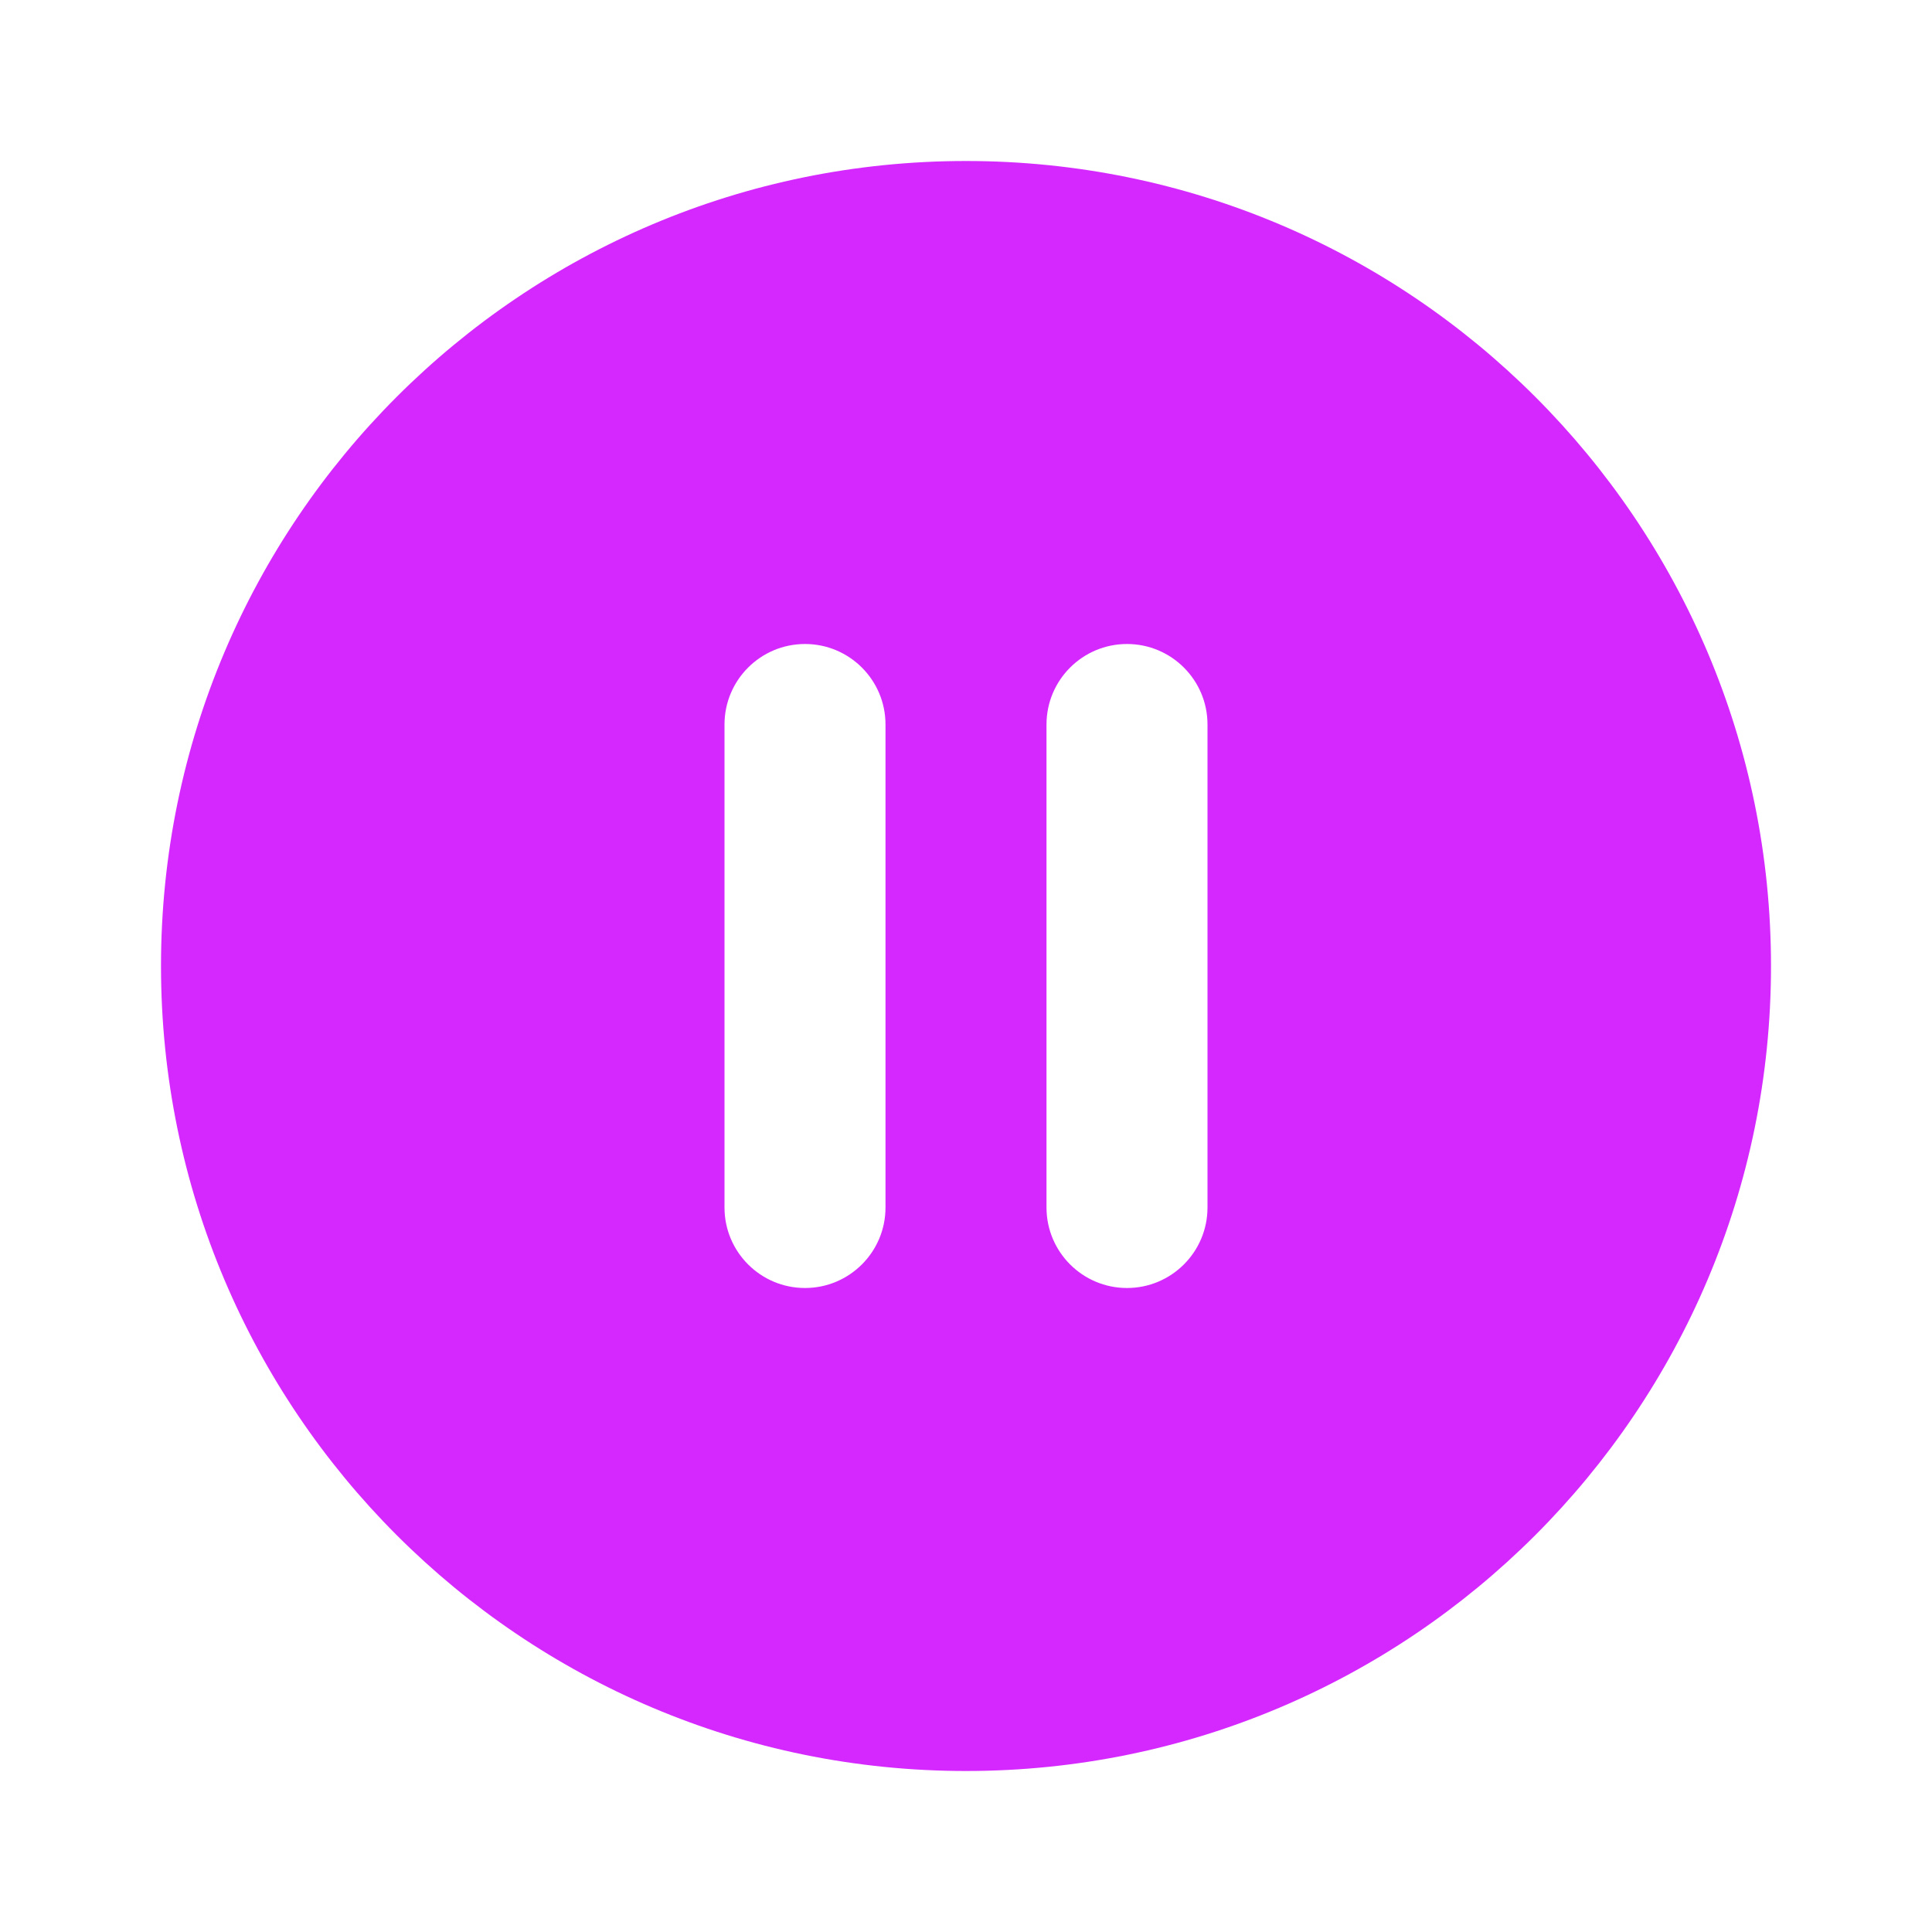
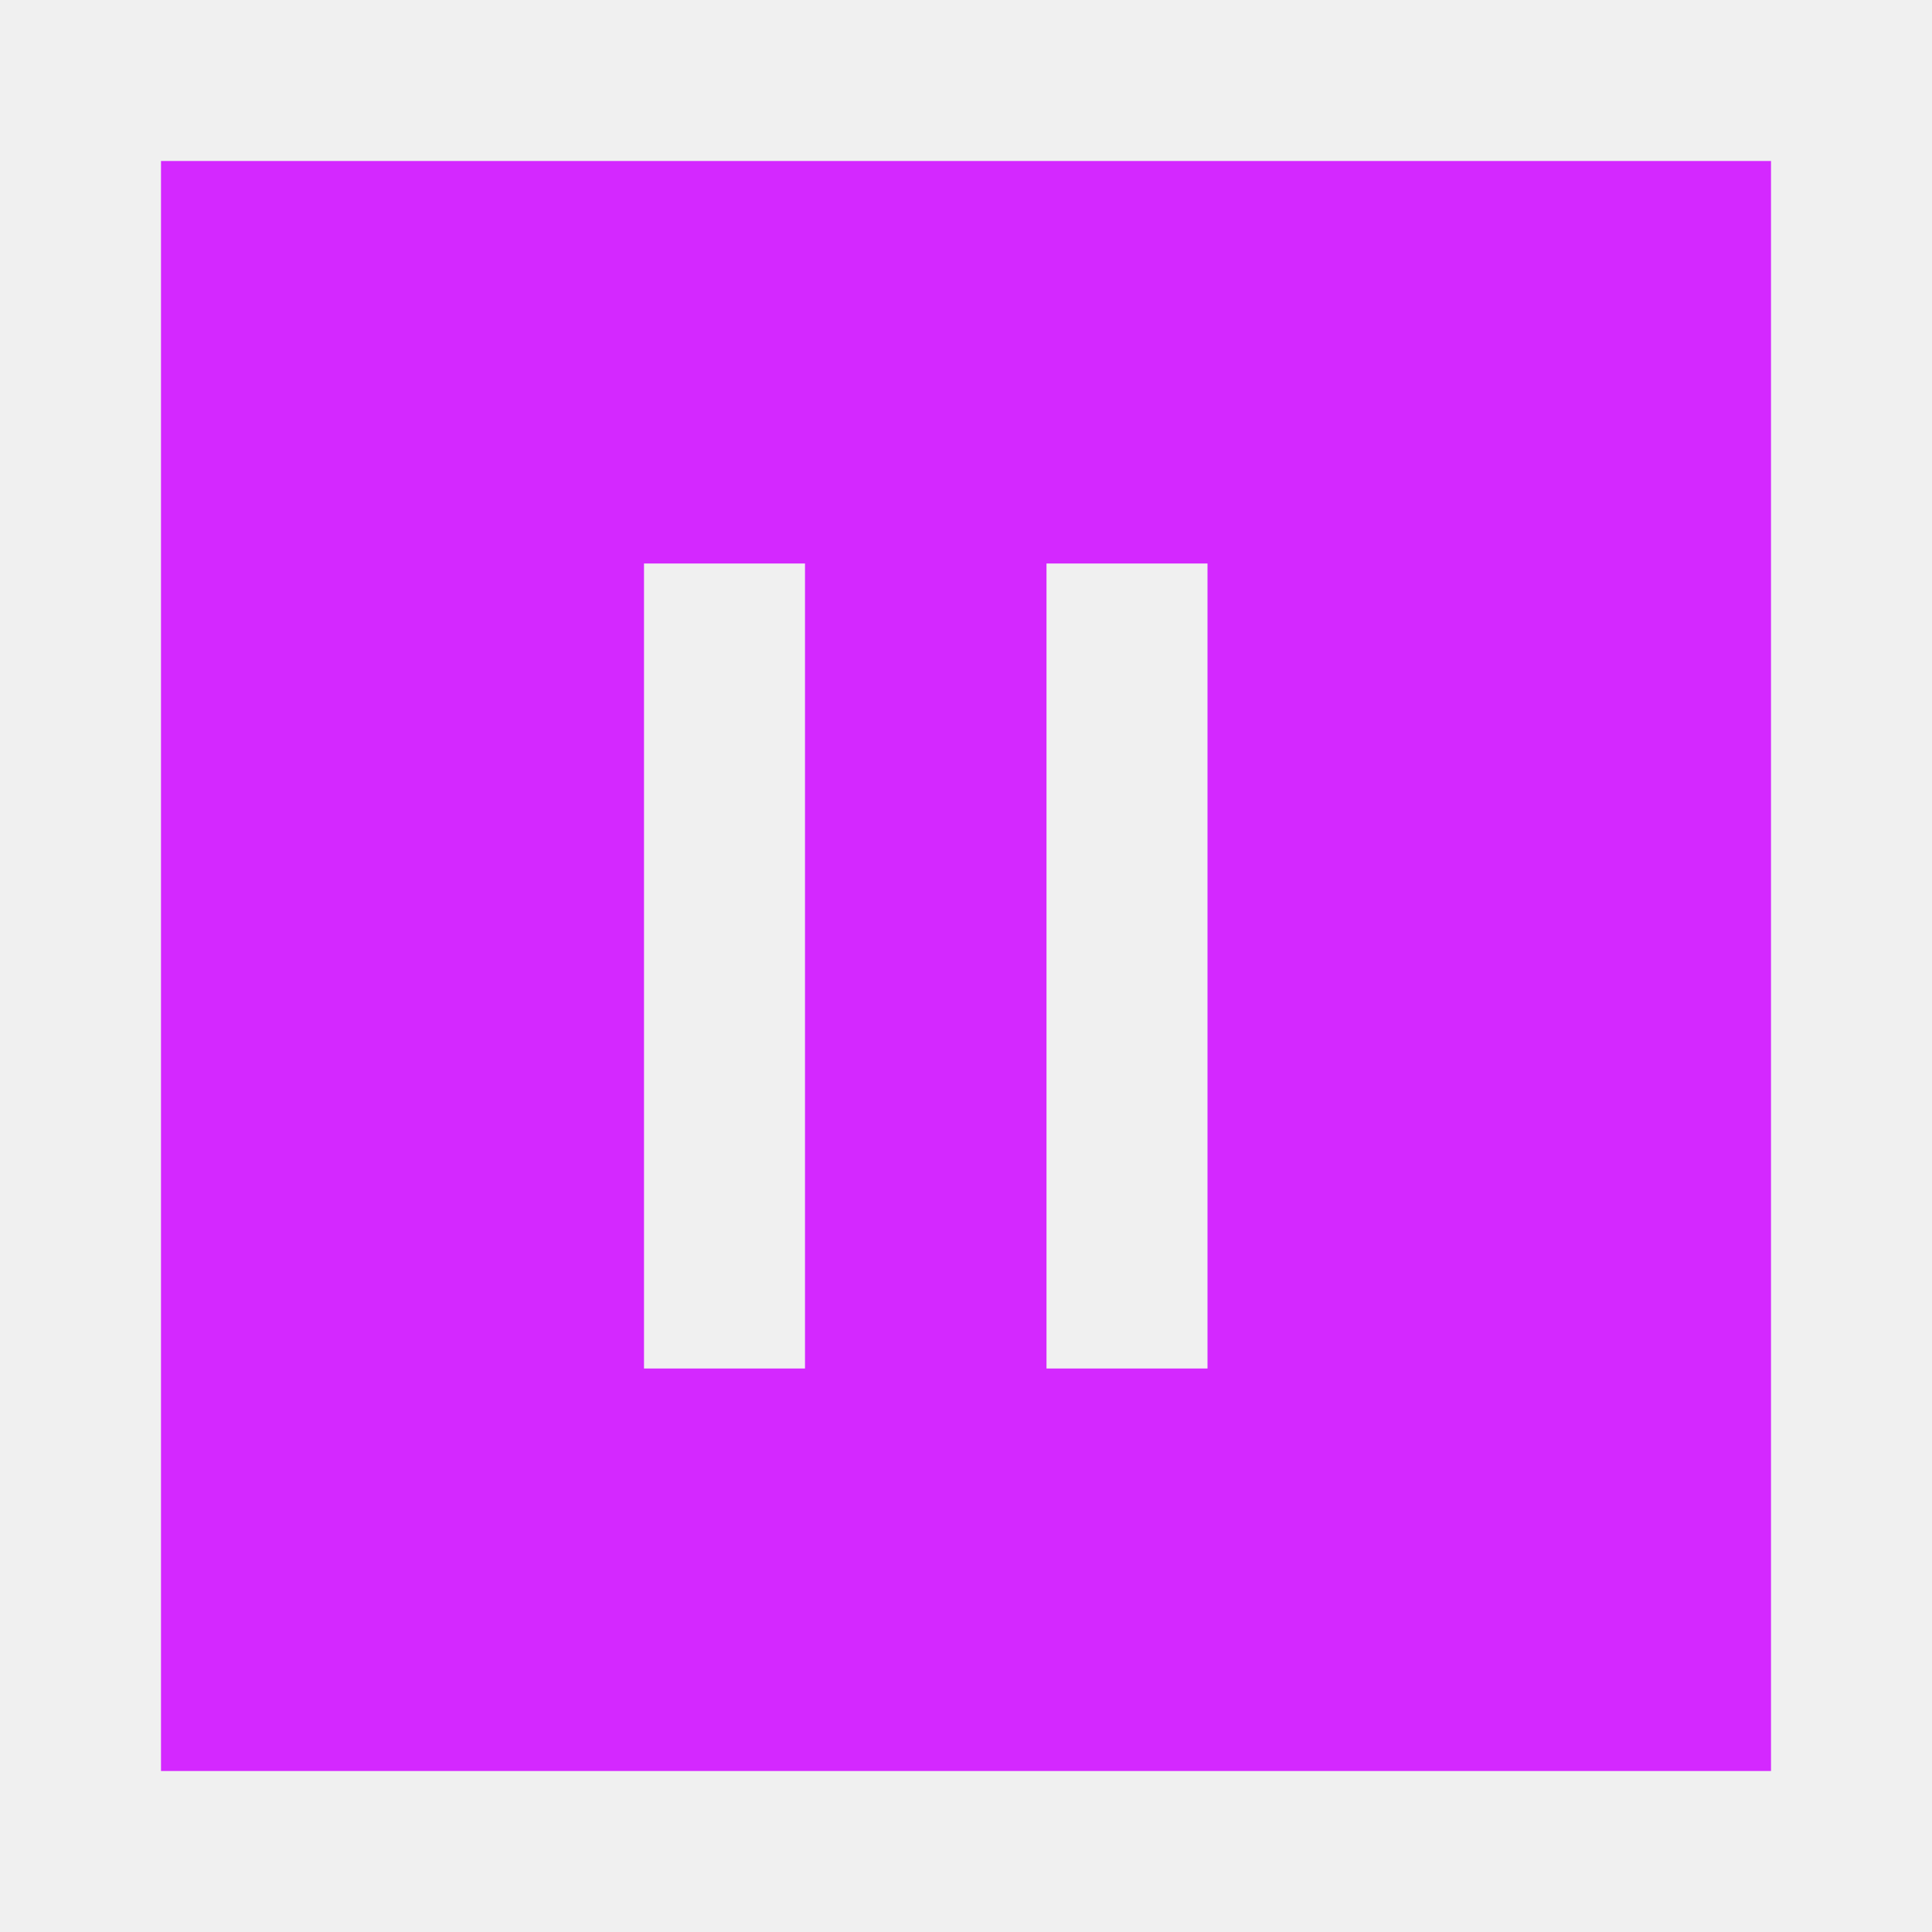
- <svg xmlns="http://www.w3.org/2000/svg" width="800px" height="800px" viewBox="0 0 24 24" fill="none" stroke="#d428ff" stroke-width="0">
+ <svg xmlns="http://www.w3.org/2000/svg" width="800px" height="800px" viewBox="0 0 24 24" fill="none">
  <g id="SVGRepo_bgCarrier" stroke-width="0" />
  <g id="SVGRepo_tracerCarrier" stroke-linecap="round" stroke-linejoin="round" />
  <g id="SVGRepo_iconCarrier">
-     <rect width="24" height="24" fill="white" />
-     <path fill-rule="evenodd" clip-rule="evenodd" d="M2 12C2 6.477 6.477 2 12 2C17.523 2 22 6.477 22 12C22 17.523 17.523 22 12 22C6.477 22 2 17.523 2 12ZM14 8C14.552 8 15 8.448 15 9L15 15C15 15.552 14.552 16 14 16C13.448 16 13 15.552 13 15L13 9C13 8.448 13.448 8 14 8ZM10 8C10.552 8 11 8.448 11 9L11 15C11 15.552 10.552 16 10 16C9.448 16 9 15.552 9 15L9 9C9 8.448 9.448 8 10 8Z" fill="#d428ff" />
+     <path fill-rule="evenodd" clip-rule="evenodd" d="M2 2H22V22H2V2ZM8 17V7H10V17H8ZM13 17V7H15V17H13Z" fill="#d428ff" />
  </g>
</svg>
